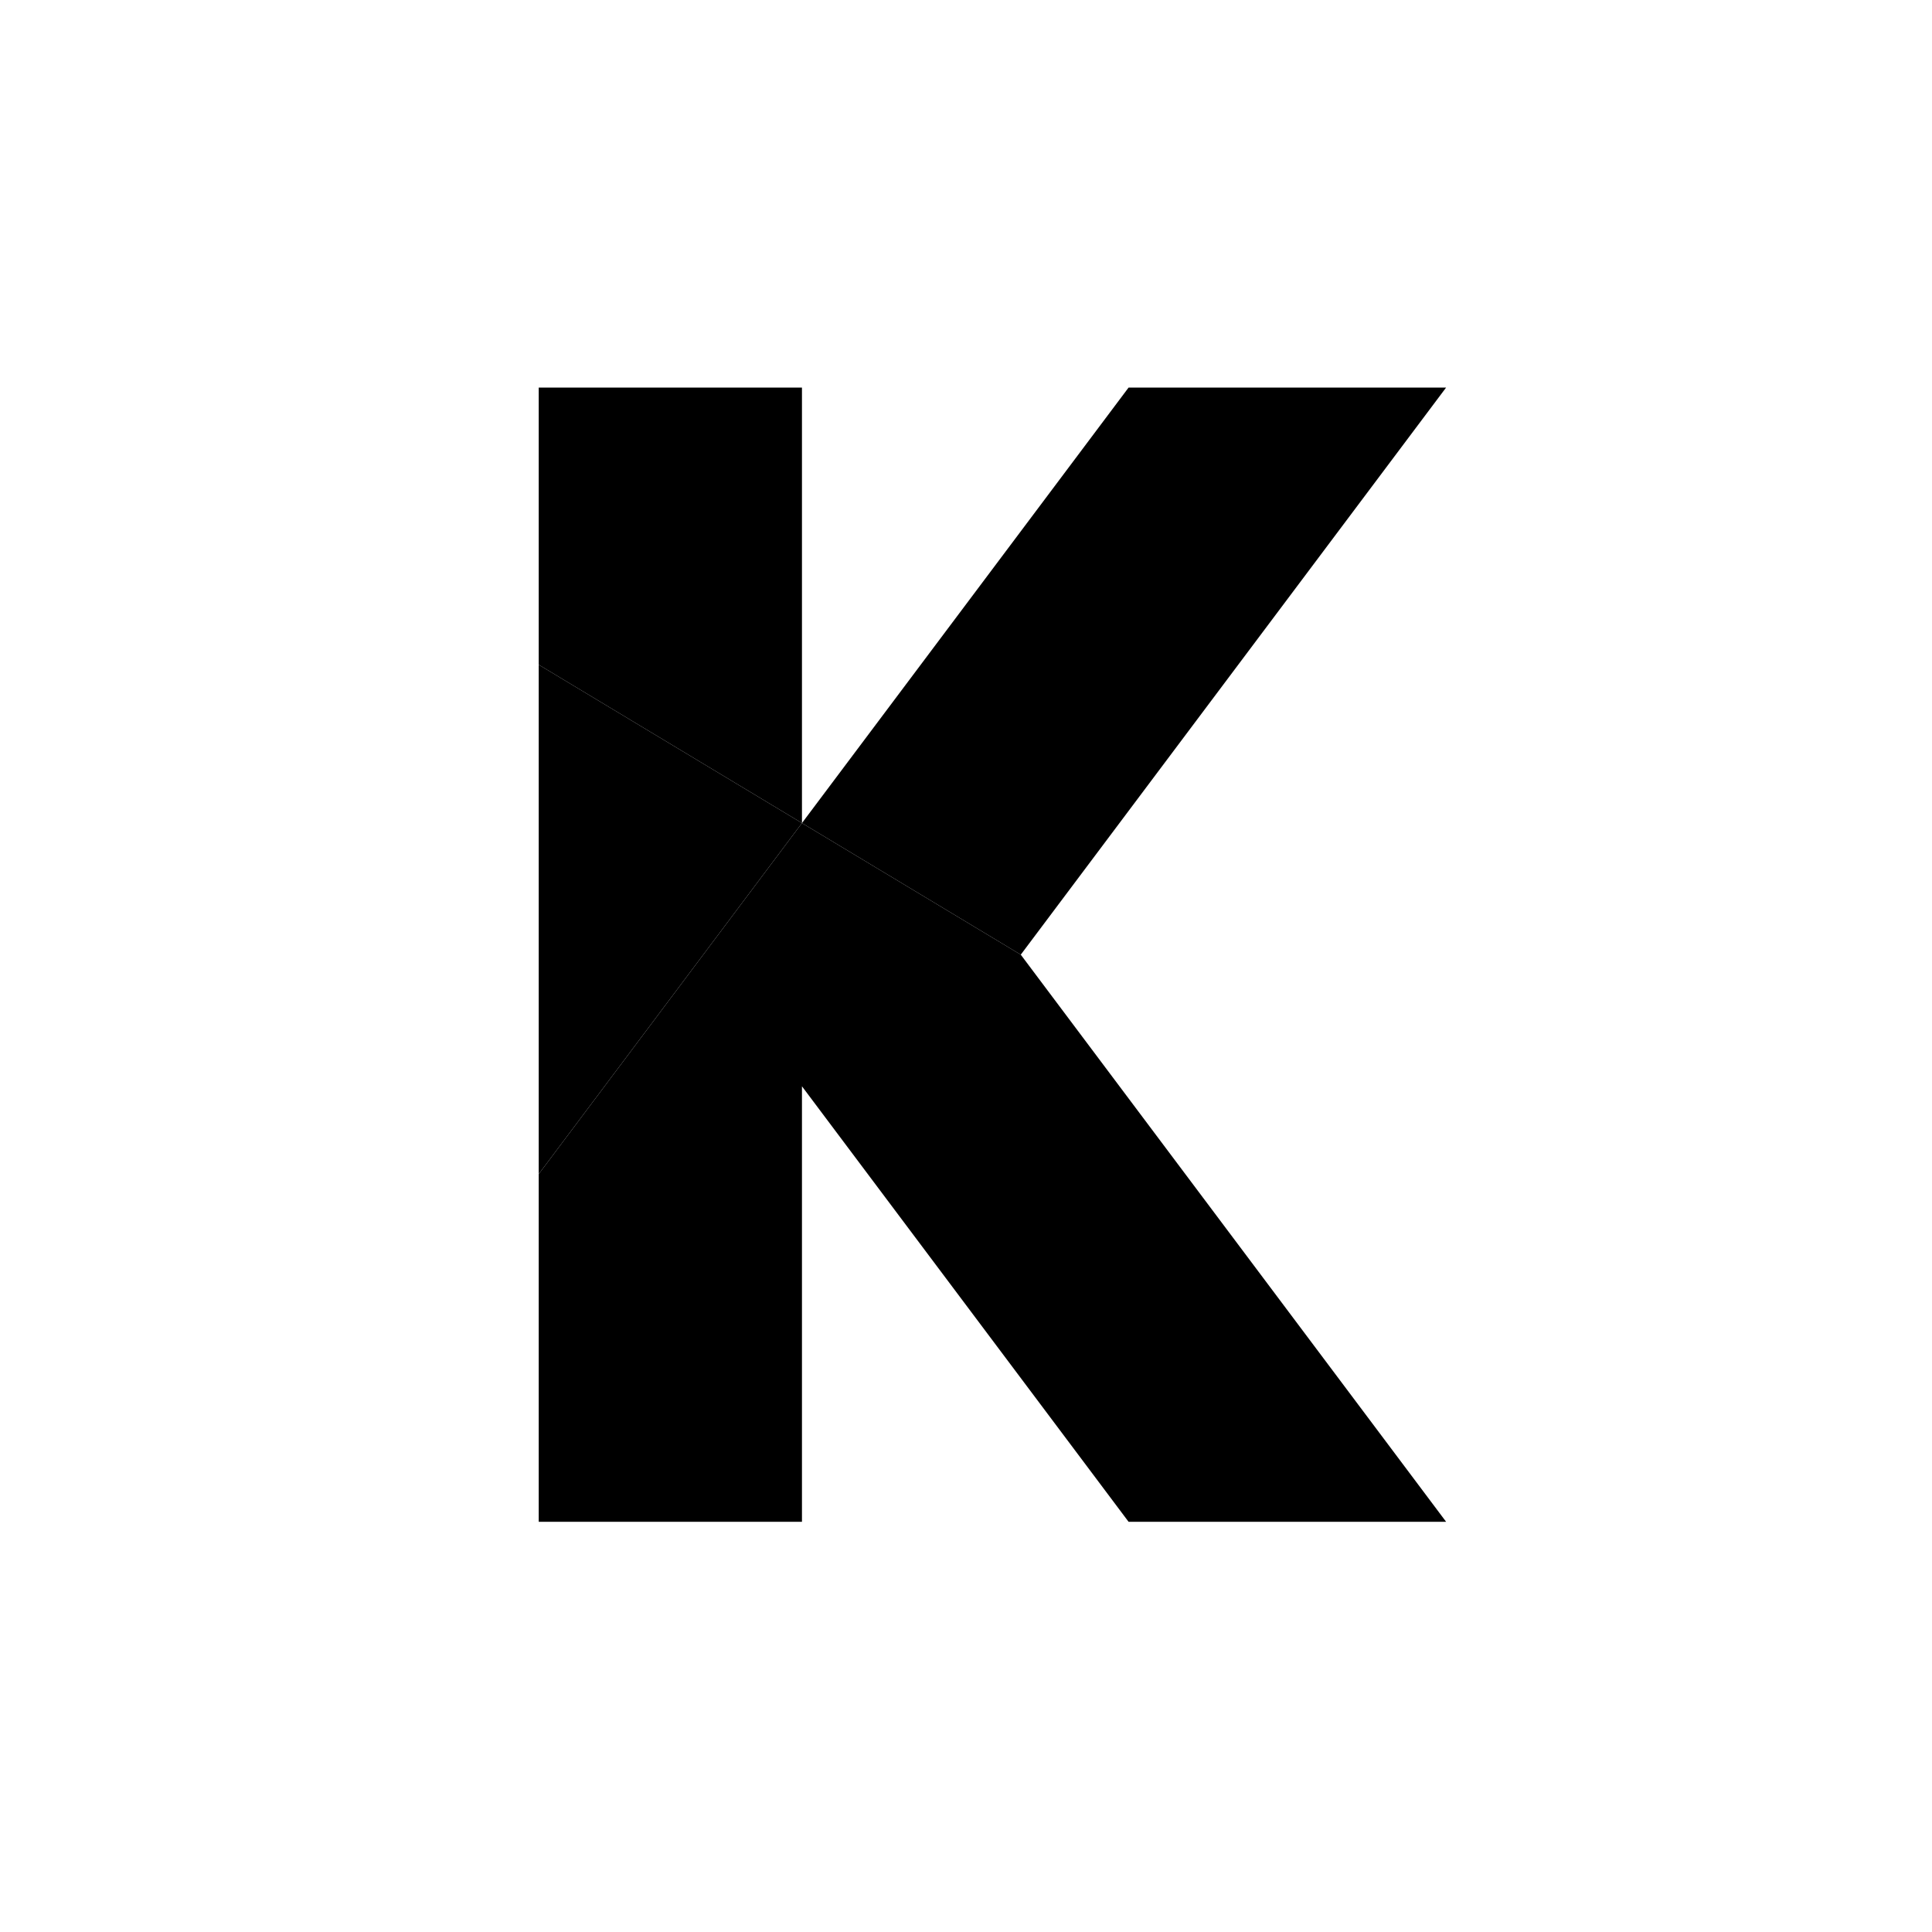
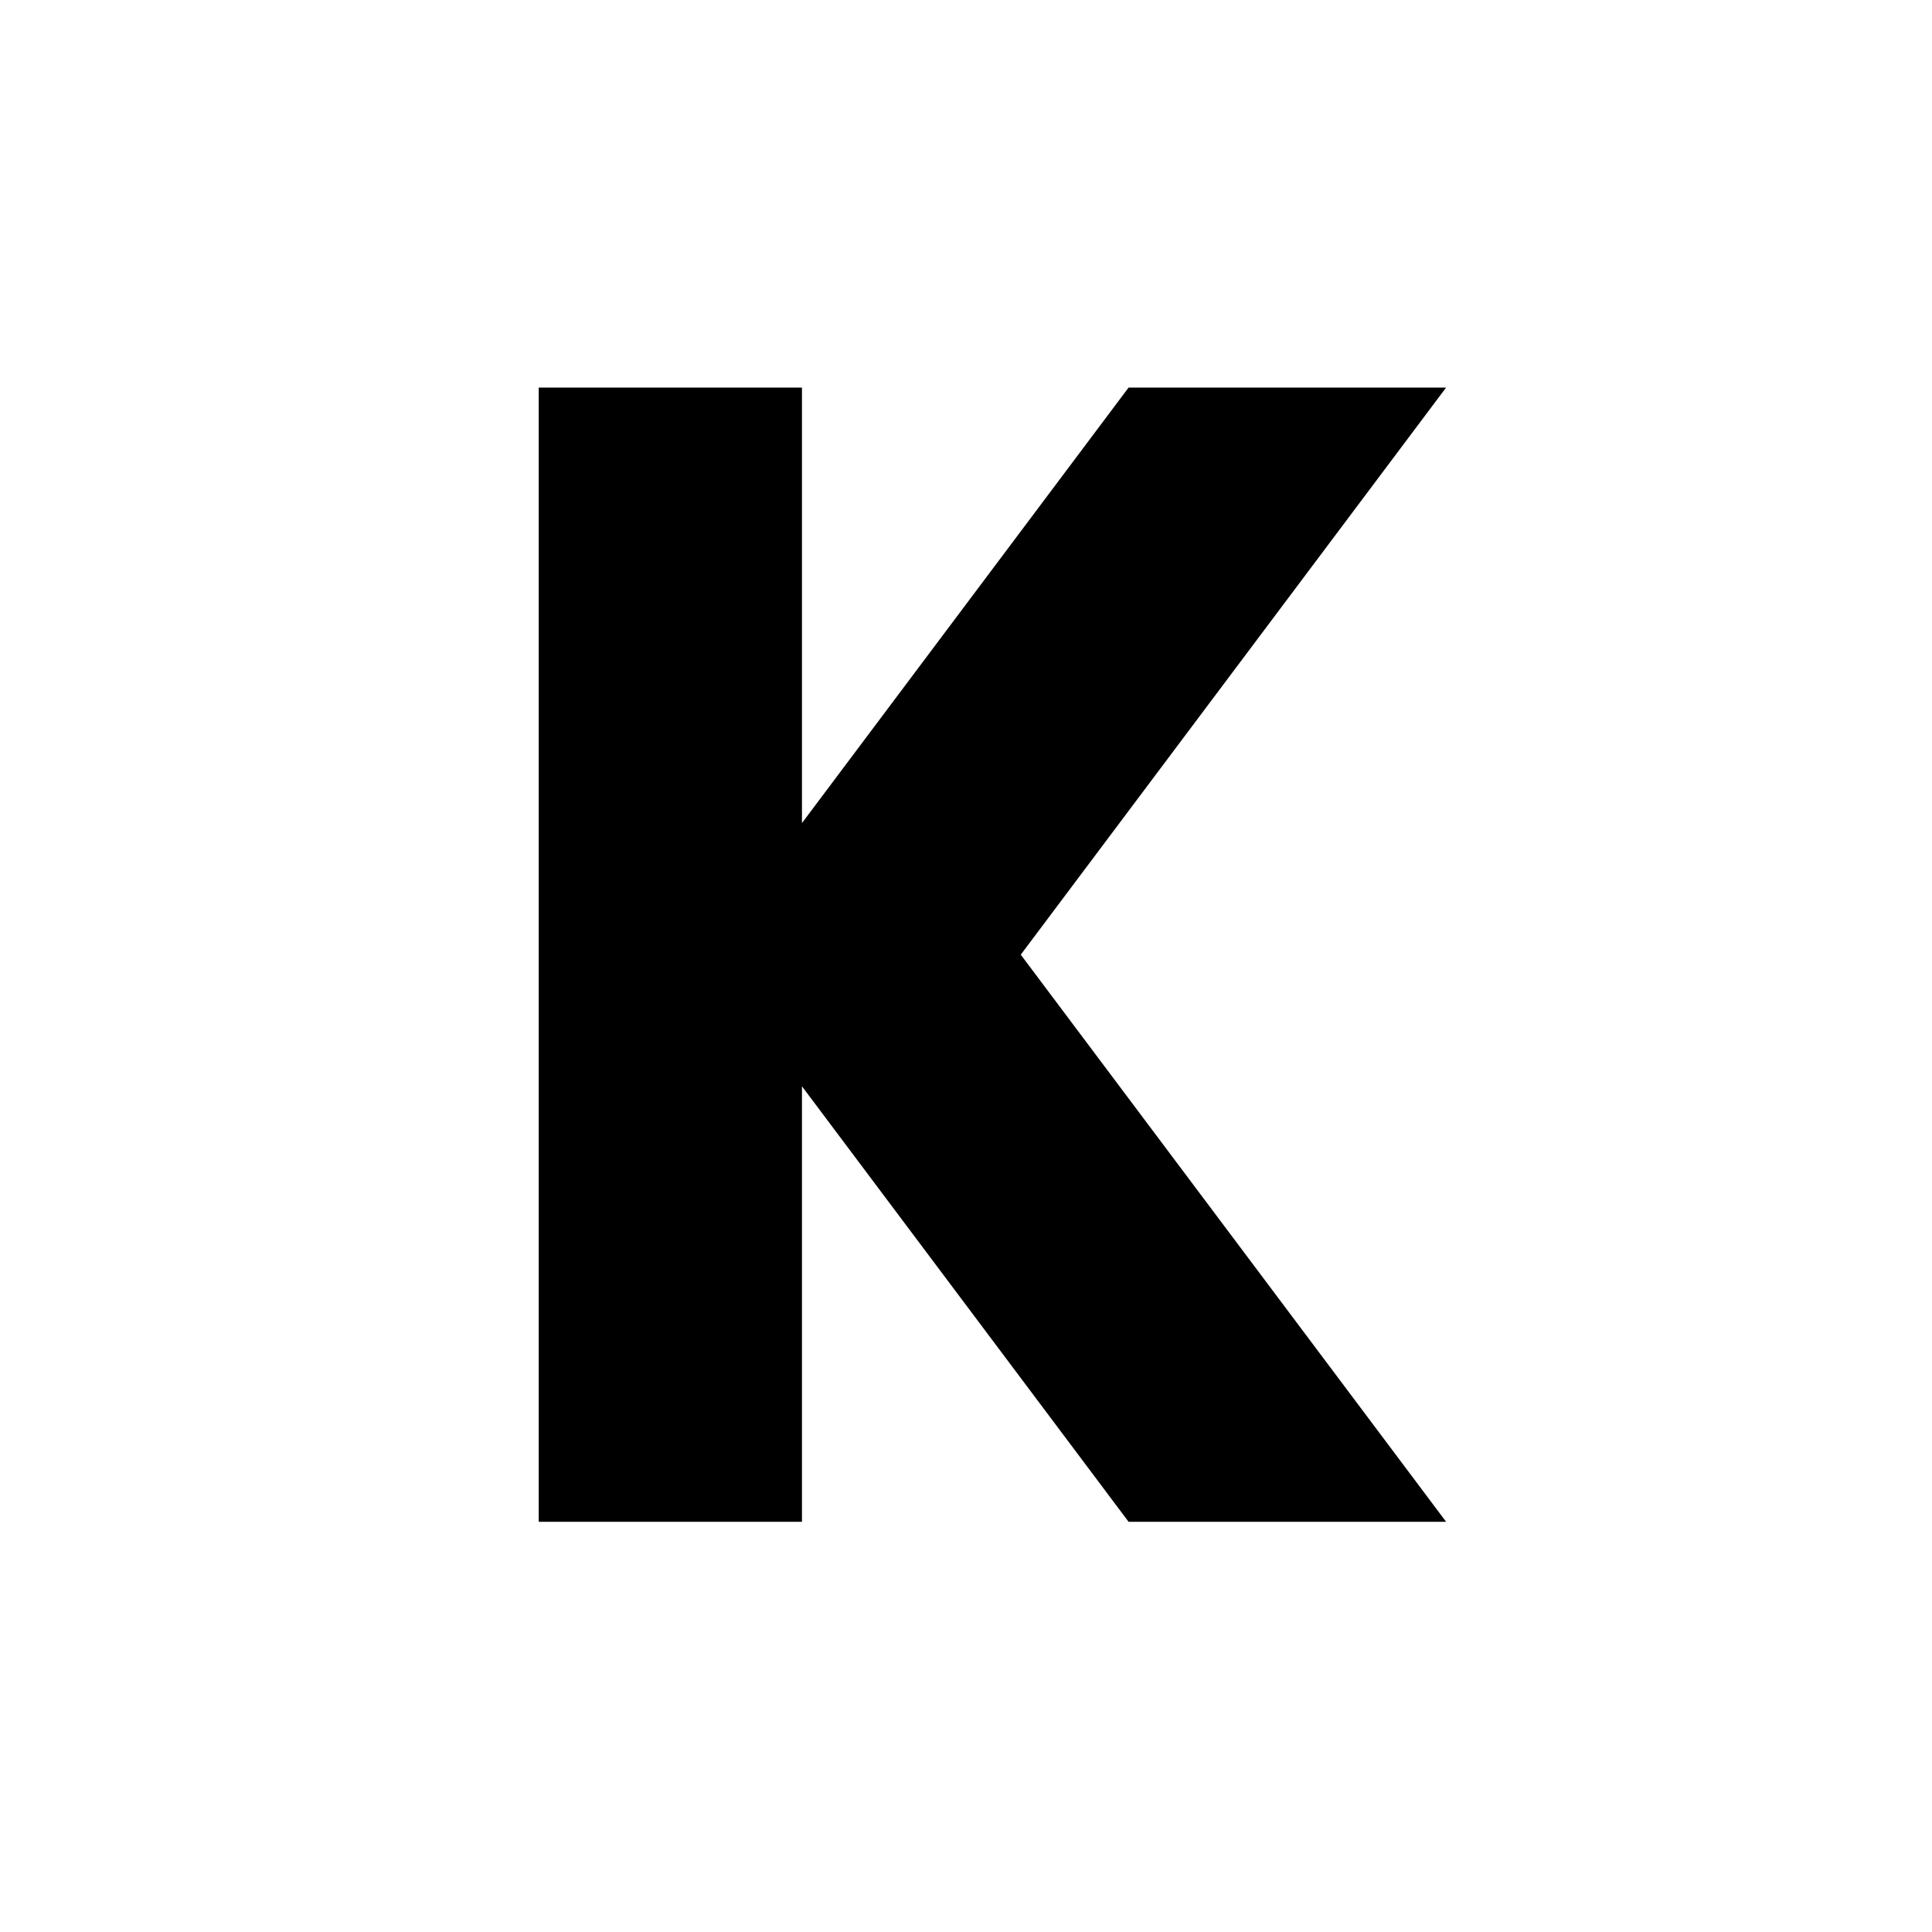
<svg xmlns="http://www.w3.org/2000/svg" viewBox="0 0 1024 1024" width="1024" height="1024">
  <g id="K" data-name="K mark">
-     <path id="K-green" data-name="Green - stem and leg" fill="#000000" d="M285.538 622.264 L425.055 436.242 L541.029 506 L766.462 806.577 L598.169 806.577 L425.055 575.758 L425.055 806.577 L285.538 806.577 Z" />
-     <path id="K-yellow" data-name="Yellow - wedge" fill="#000000" d="M285.538 352.322 L425.055 436.242 L285.538 622.264 Z" />
-     <path id="K-blue" data-name="Blue - arm" fill="#000000" d="M598.169 205.423 L766.462 205.423 L541.029 506 L425.055 436.242 Z" />
-     <path id="K-red" data-name="Red - top" fill="#000000" d="M285.538 205.423 L425.055 205.423 L425.055 436.242 L285.538 352.322 Z" />
+     <path id="K-silhouette" data-name="K" fill="#000000" d="M285.538 205.423 L425.055 205.423 L425.055 436.242 L598.169 205.423 L766.462 205.423 L541.029 506 L766.462 806.577 L598.169 806.577 L425.055 575.758 L425.055 806.577 L285.538 806.577 Z" />
  </g>
</svg>
